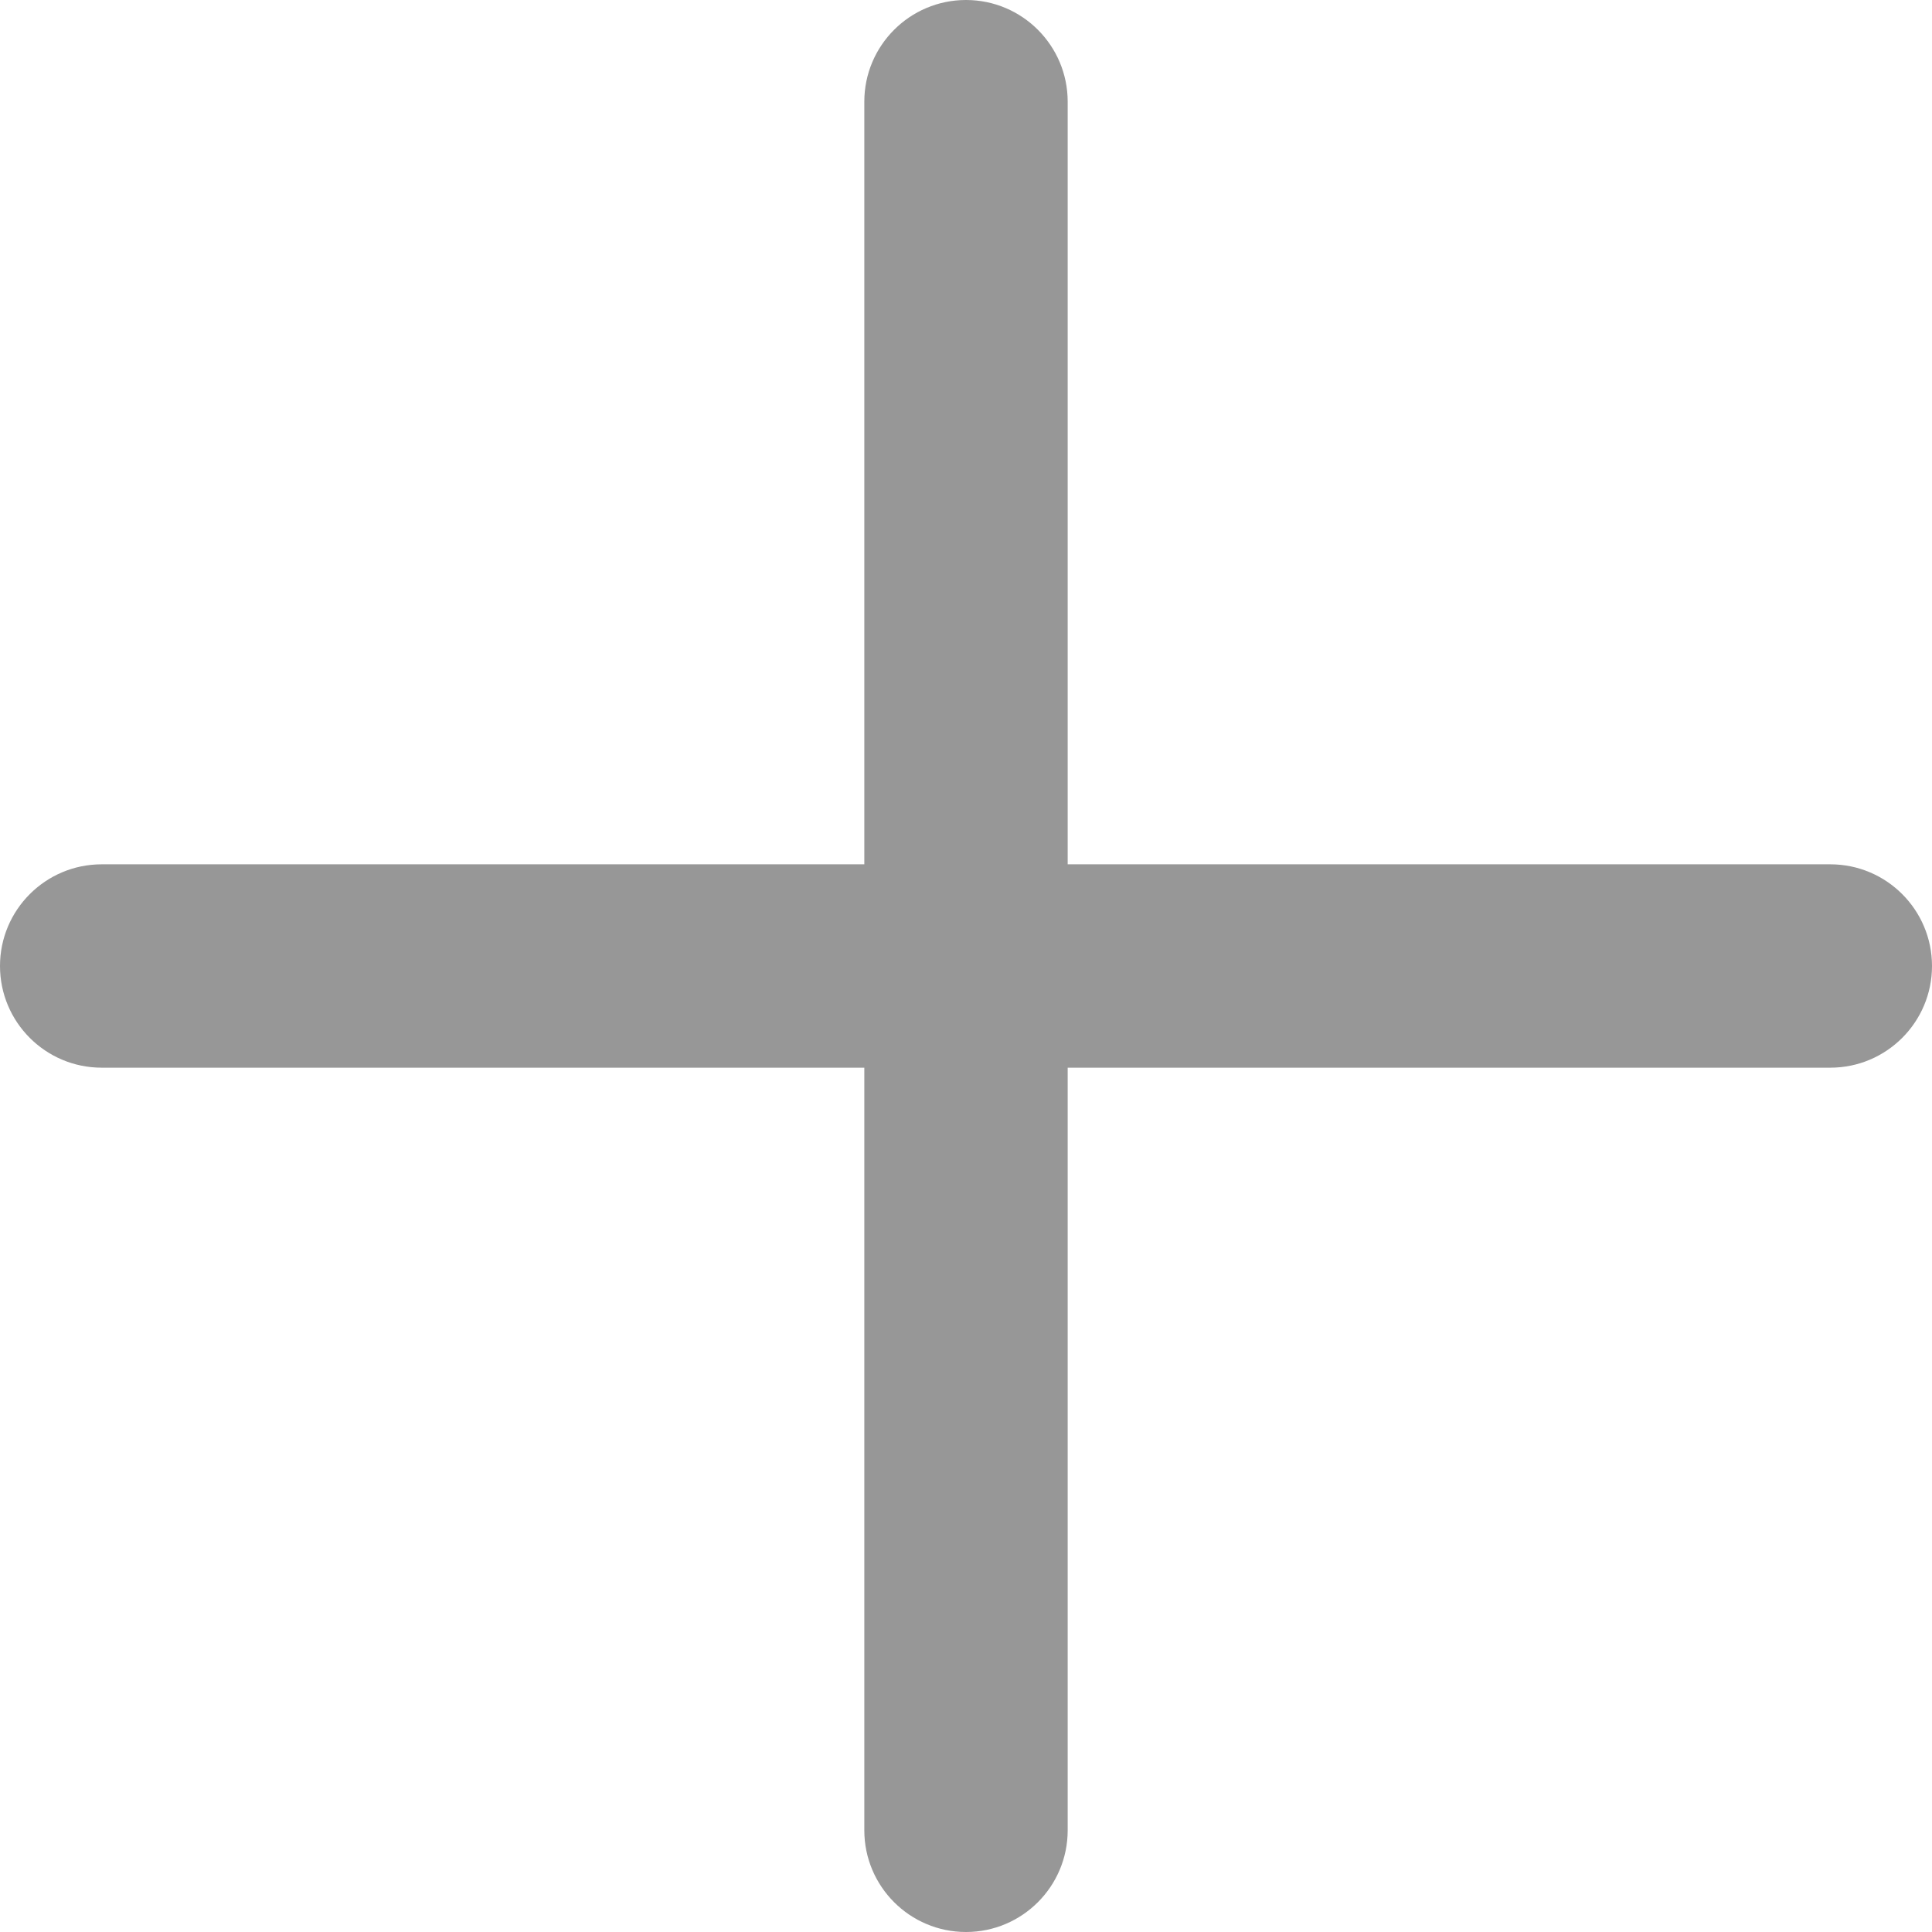
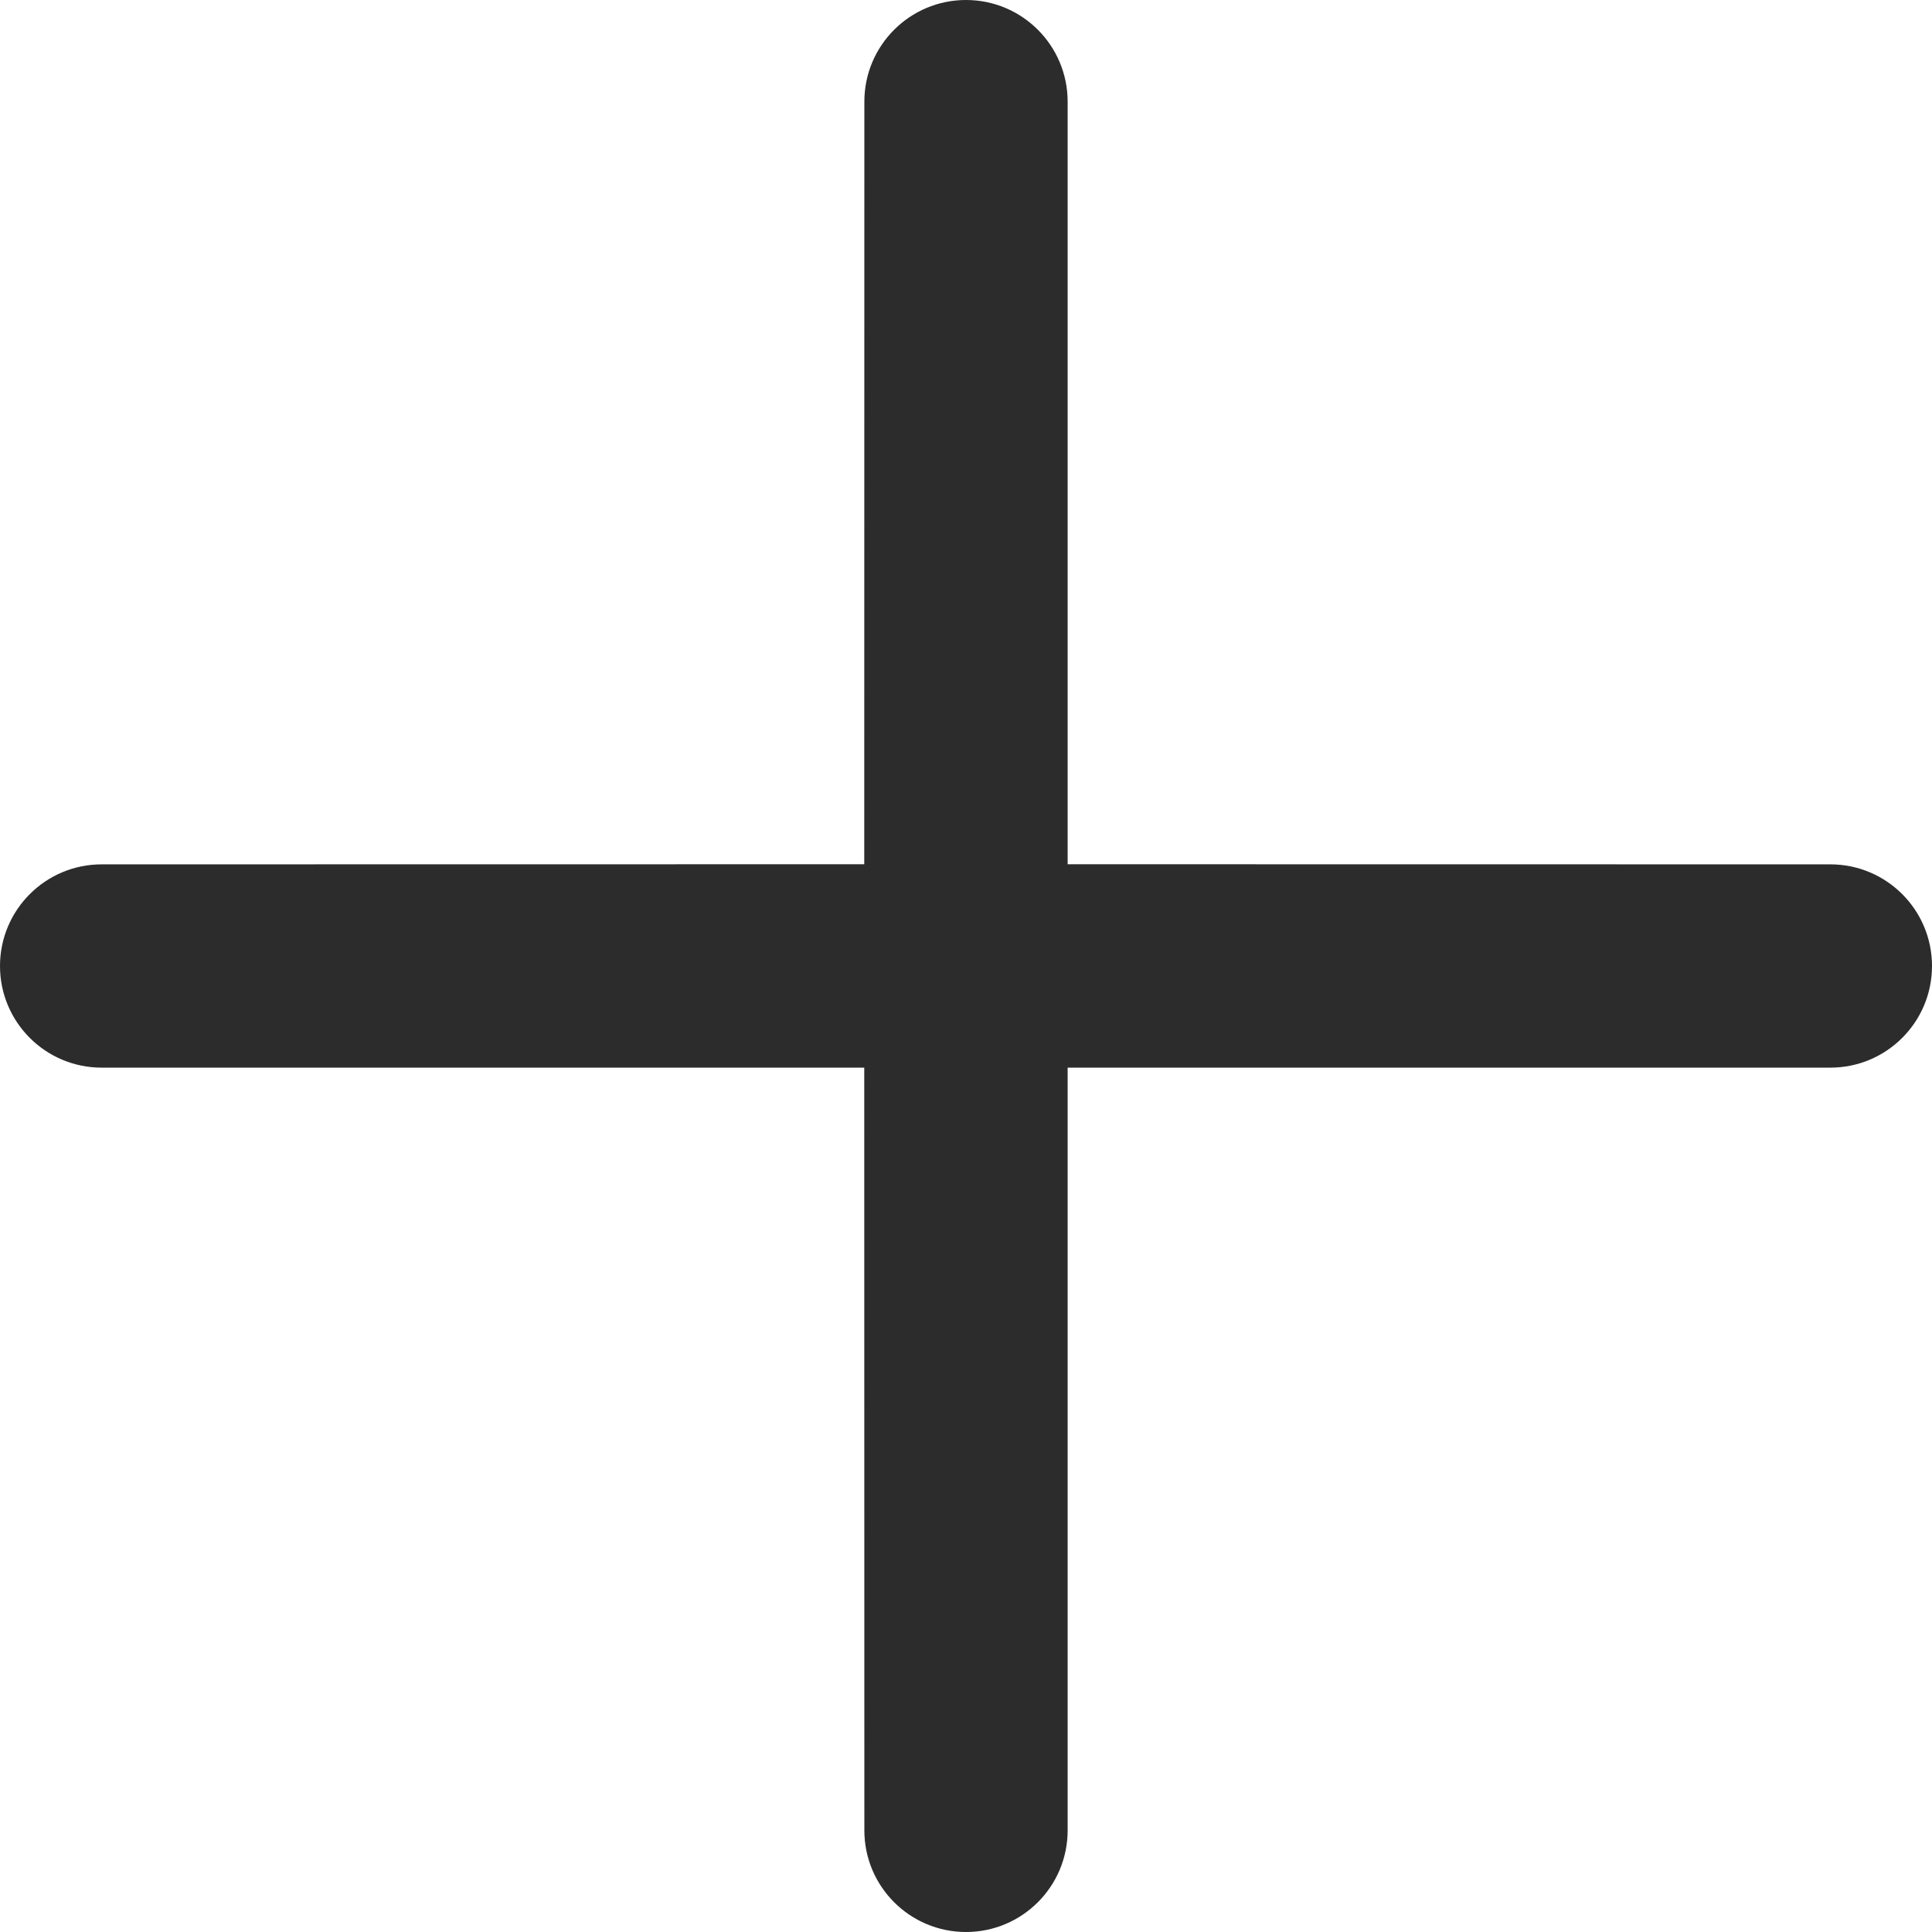
- <svg xmlns="http://www.w3.org/2000/svg" width="19px" height="19px" viewBox="0 0 19 19" version="1.1">
-   <defs />
+ <svg xmlns="http://www.w3.org/2000/svg" width="18px" height="18px" viewBox="0 0 18 18" version="1.1">
  <g id="Page-1" stroke="none" stroke-width="1" fill="none" fill-rule="evenodd">
-     <g id="Plus" fill="#979797">
-       <path d="M8.5,8.5 L8.5,1 C8.5,0.448 8.948,-1.61367144e-15 9.5,-1.7151245e-15 C10.052,-1.81657756e-15 10.5,0.448 10.5,1 L10.5,8.5 L18,8.5 C18.552,8.5 19,8.948 19,9.5 C19,10.052 18.552,10.5 18,10.5 L10.5,10.5 L10.5,18 C10.5,18.552 10.052,19 9.5,19 C8.948,19 8.5,18.552 8.5,18 L8.5,10.5 L1,10.5 C0.448,10.5 6.76353751e-17,10.052 0,9.5 C-6.76353751e-17,8.948 0.448,8.5 1,8.5 L8.5,8.5 Z" id="Combined-Shape" />
+     <g id="Artboard" transform="translate(-112, -258)" fill="#2C2C2C">
+       <g id="Plus" transform="translate(112, 258)">
+         <path d="M9,0 C9.523,-9.61134278e-17 9.947,0.424 9.947,0.947 L9.947,8.052 L17.053,8.053 C17.576,8.053 18,8.477 18,9 C18,9.523 17.576,9.947 17.053,9.947 L9.947,9.947 L9.947,17.053 C9.947,17.576 9.523,18 9,18 C8.477,18 8.053,17.576 8.053,17.053 L8.052,9.947 L0.947,9.947 C0.424,9.947 6.40756185e-17,9.523 0,9 C-6.40756185e-17,8.477 0.424,8.053 0.947,8.053 L8.052,8.052 L8.053,0.947 C8.053,0.424 8.477,9.61134278e-17 9,0 Z" id="Combined-Shape" />
+       </g>
    </g>
  </g>
</svg>
